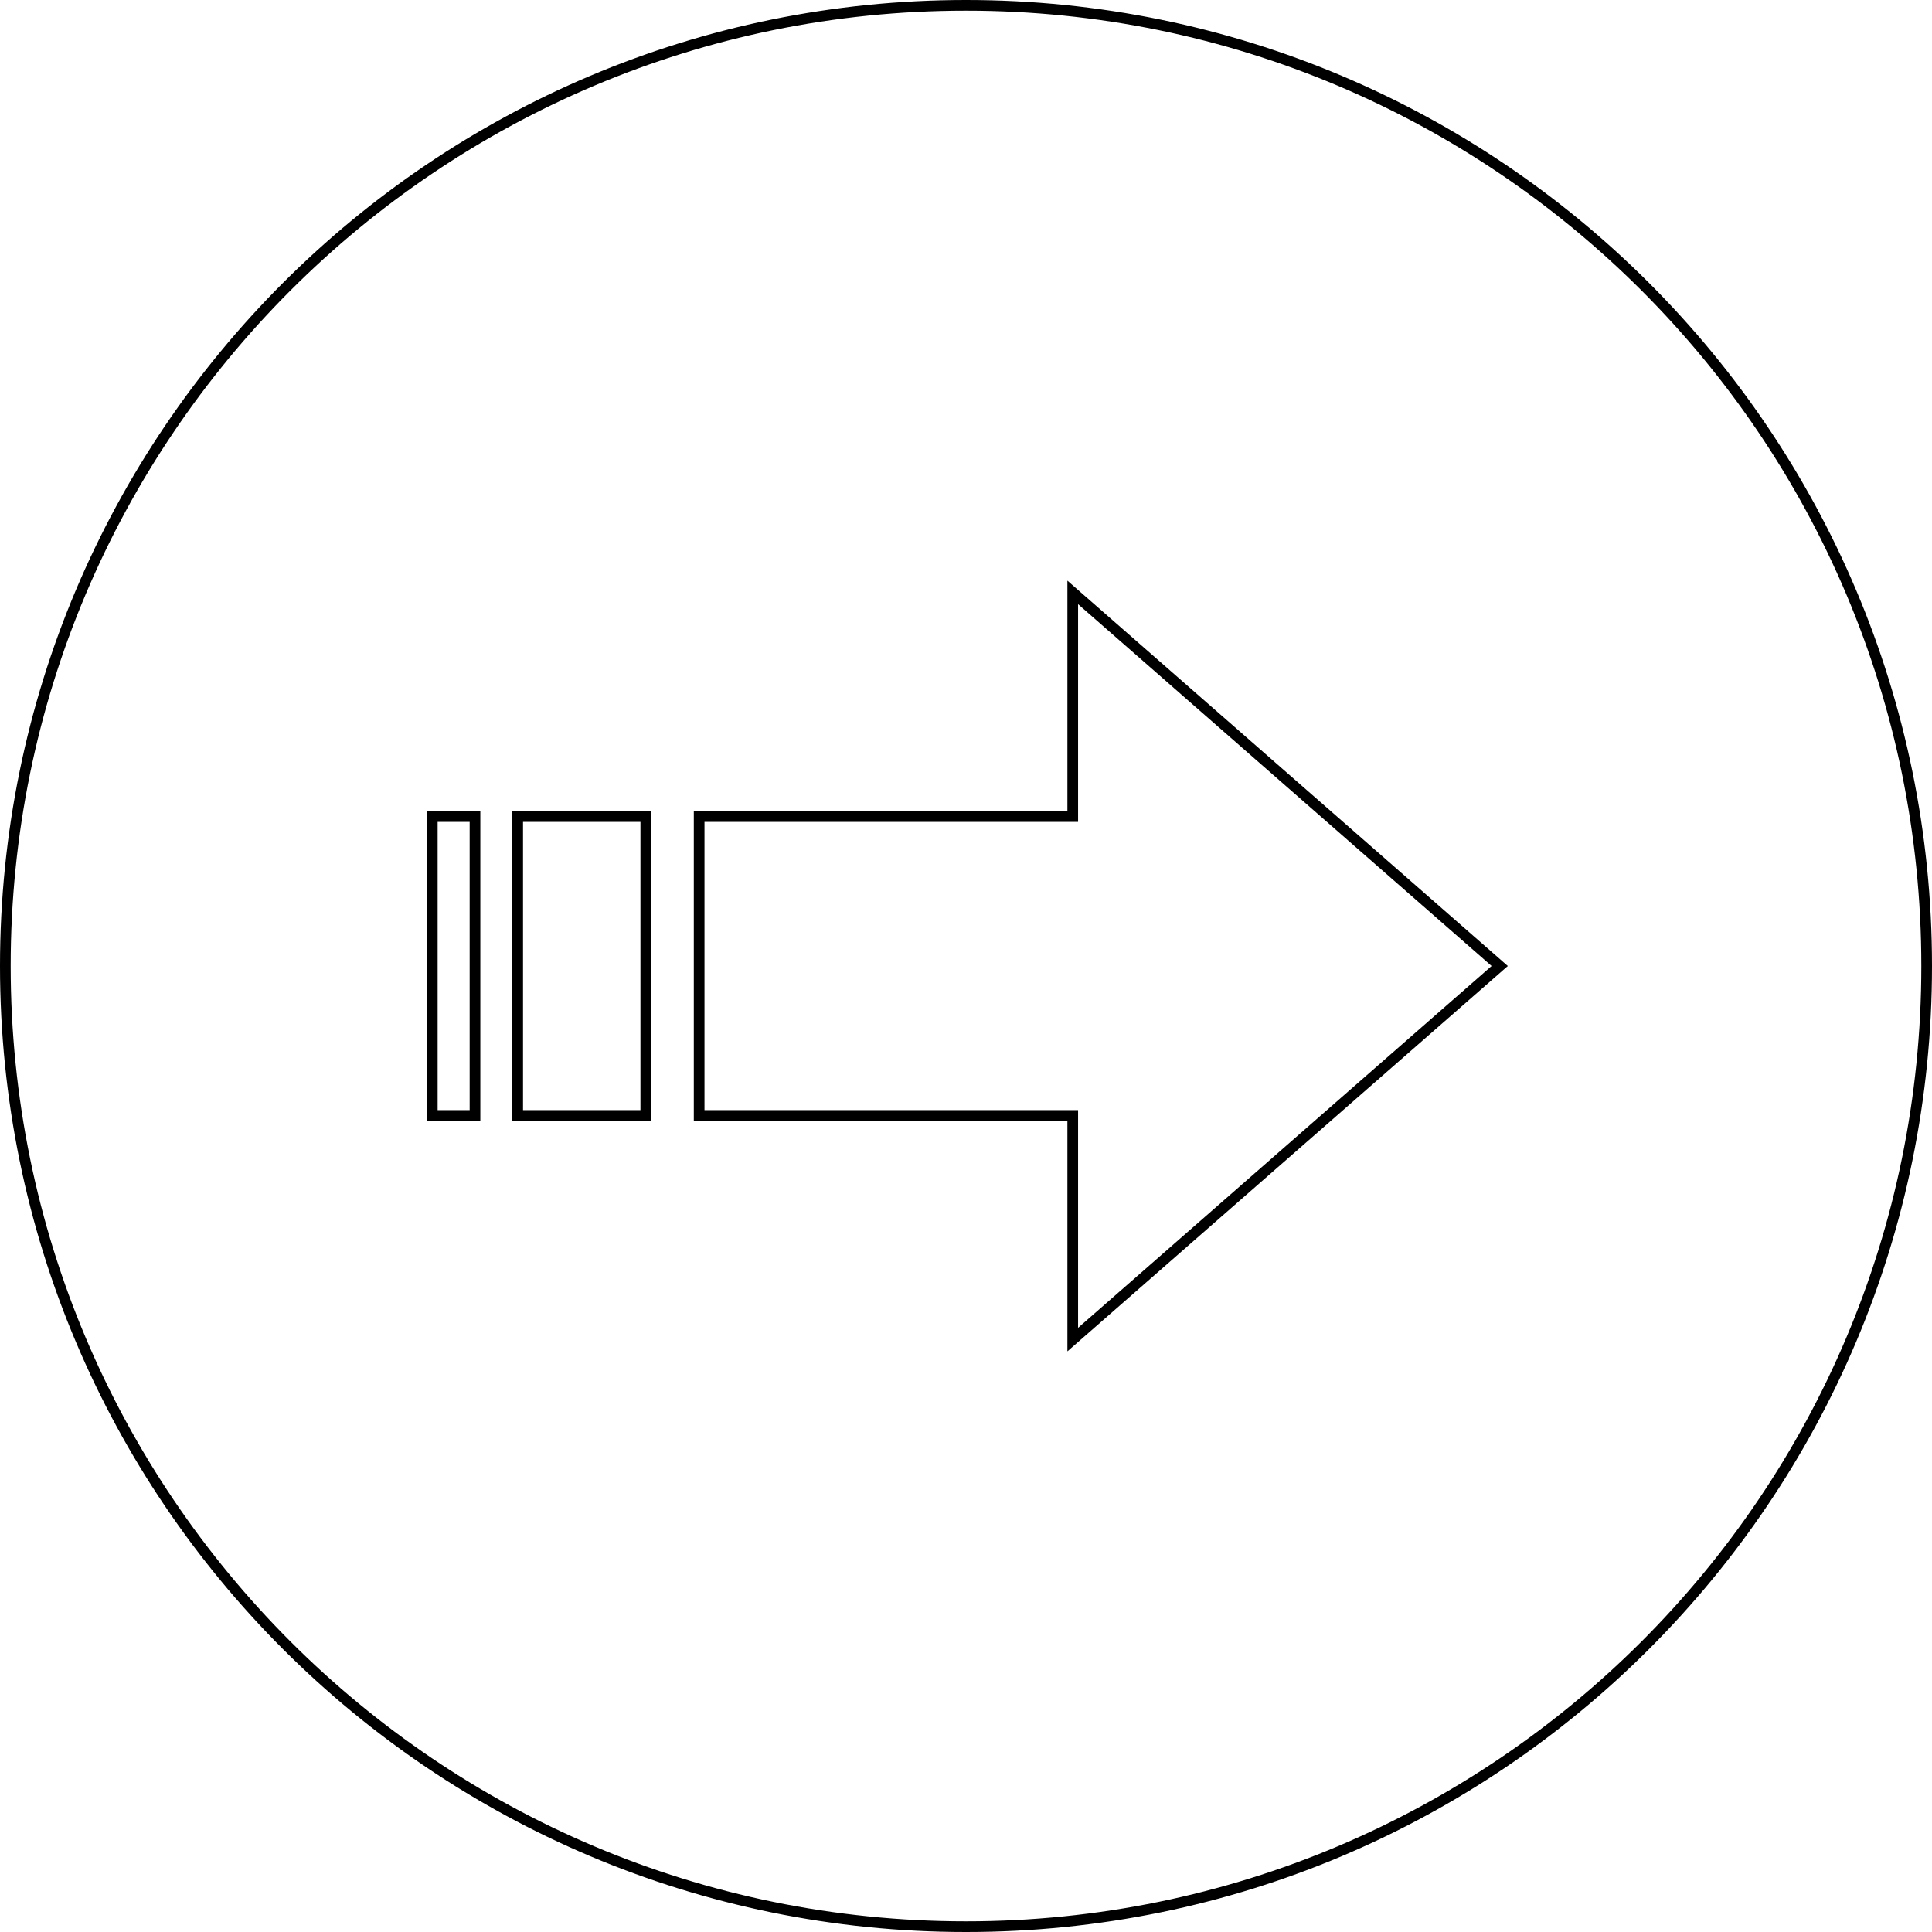
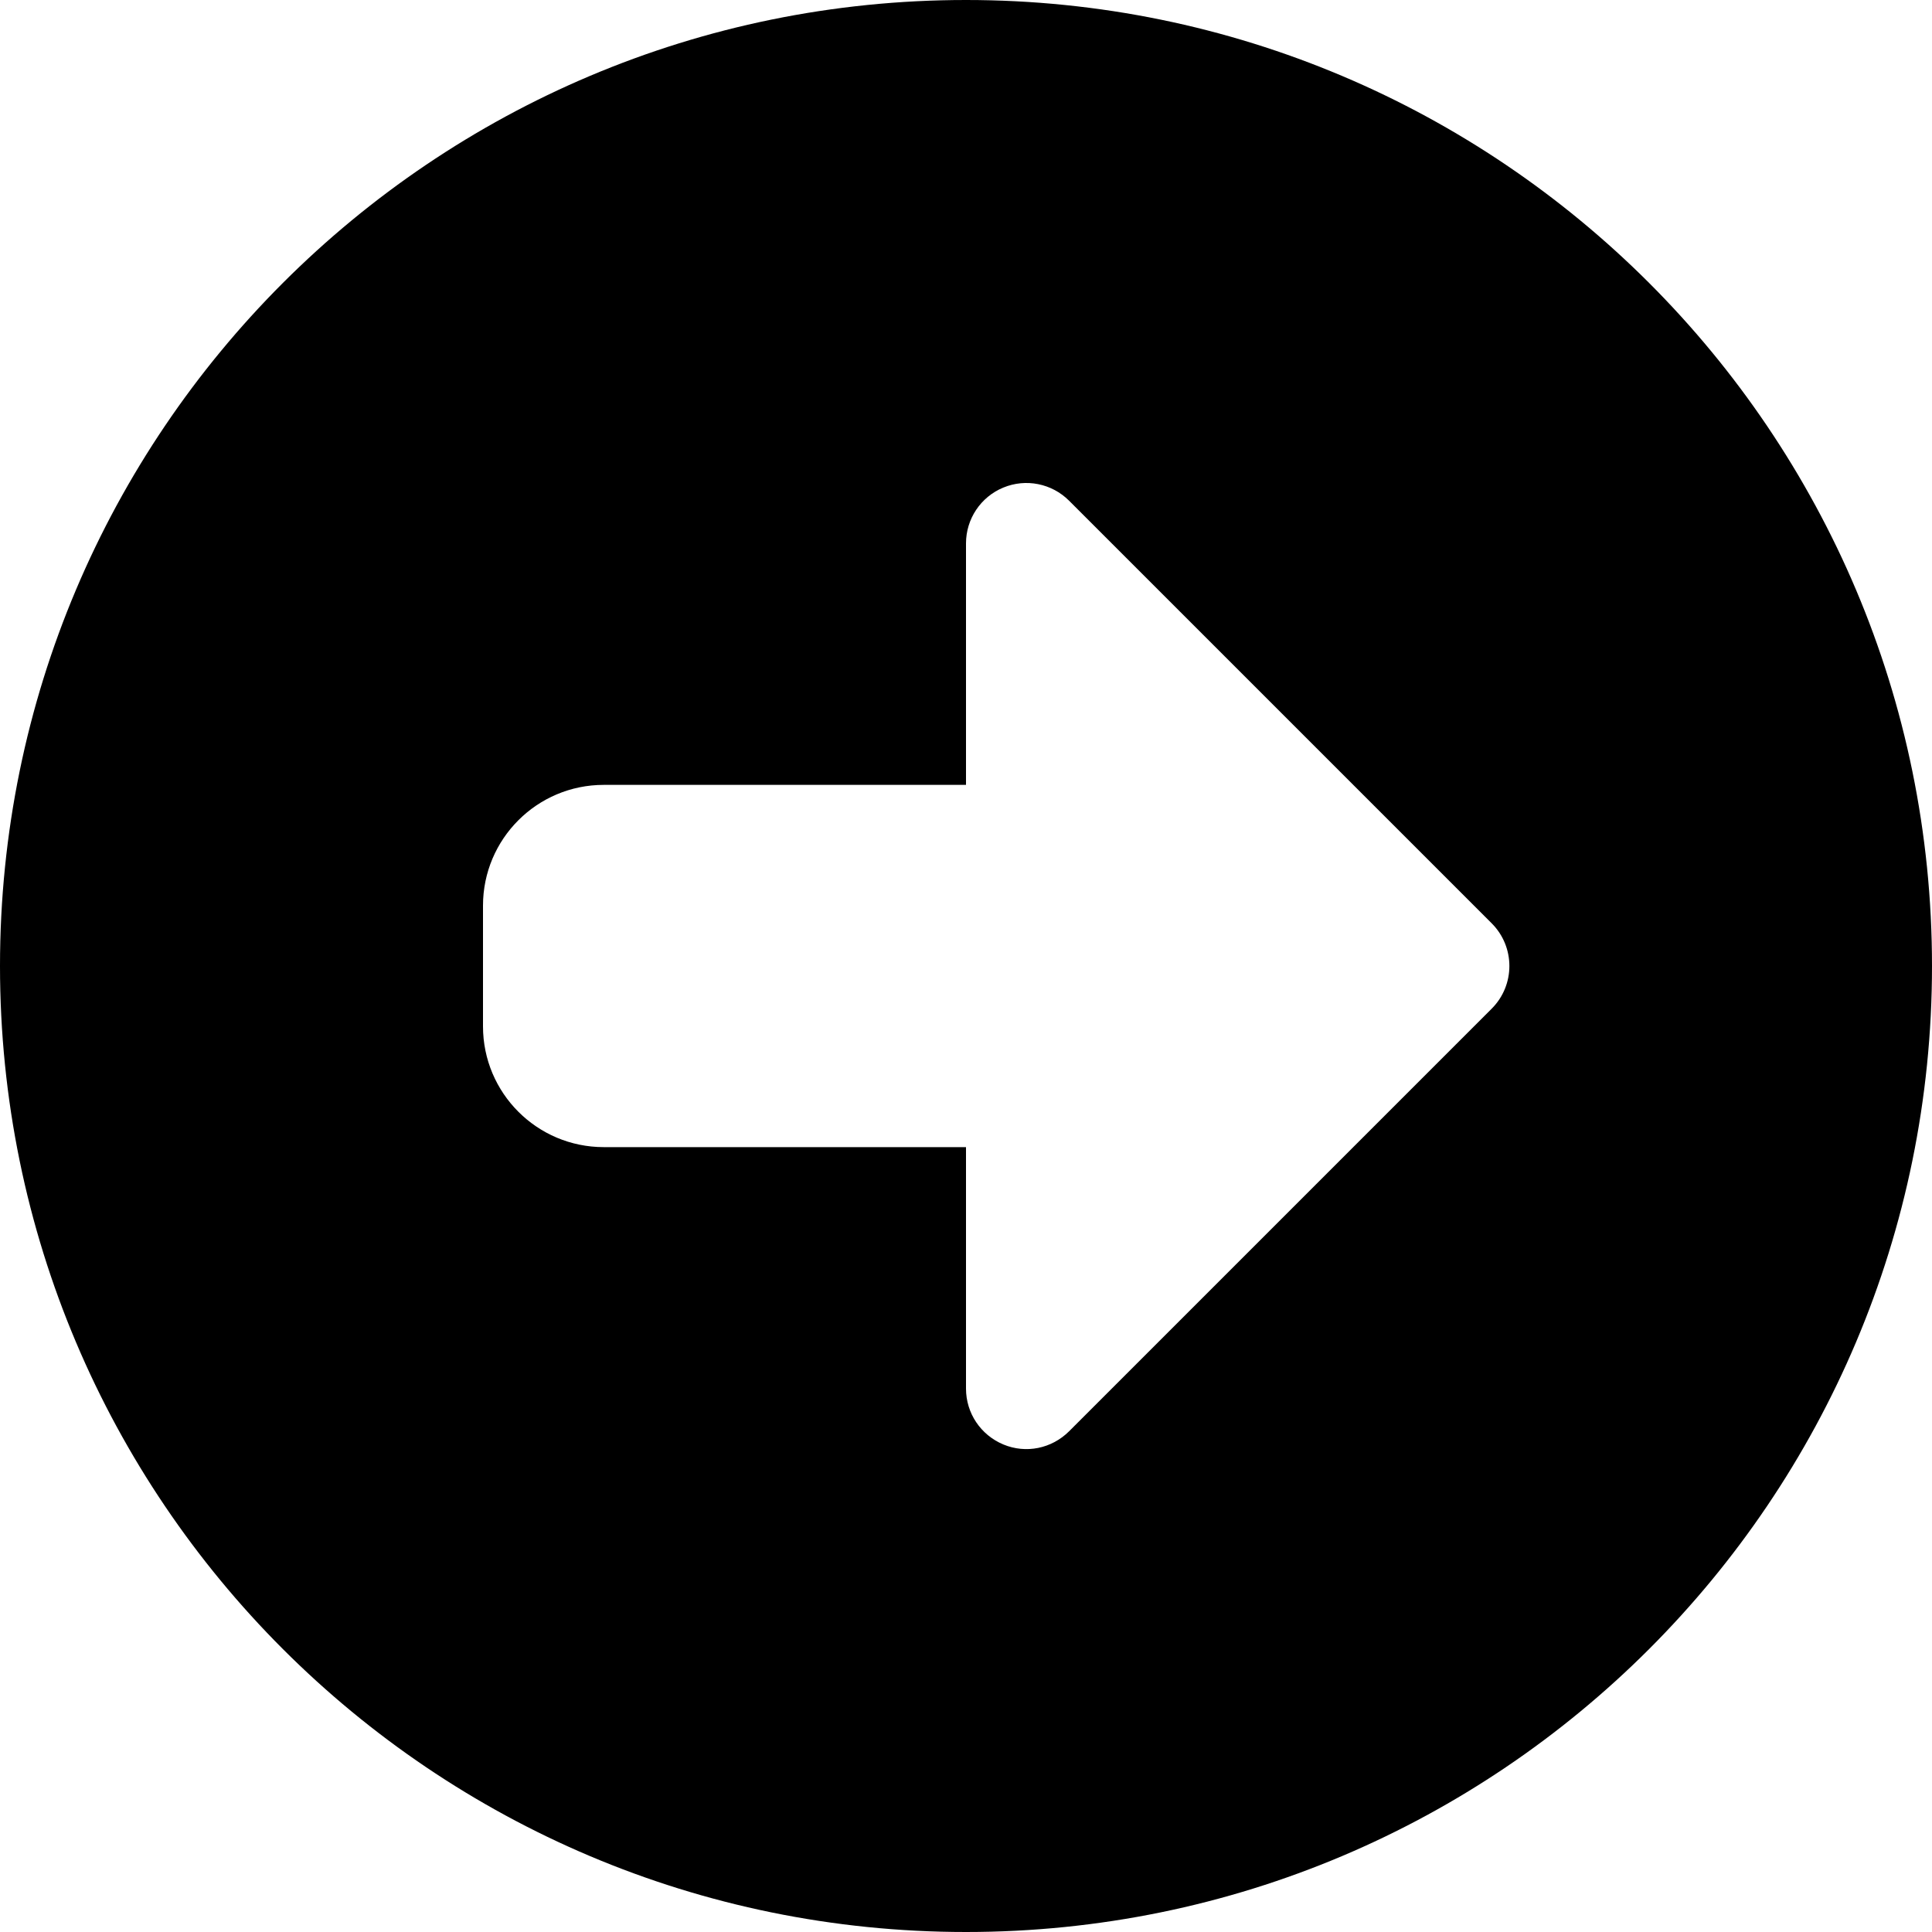
- <svg xmlns="http://www.w3.org/2000/svg" version="1.1" width="181px" height="181px" viewBox="-0.5 -0.5 181 181" content="&lt;mxfile host=&quot;app.diagrams.net&quot; modified=&quot;2022-04-01T08:47:51.566Z&quot; agent=&quot;5.0 (Windows NT 10.0; Win64; x64) AppleWebKit/537.36 (KHTML, like Gecko) Chrome/100.0.49.60 Safari/537.36&quot; etag=&quot;DVDoWTYtzdmaF3UycWEL&quot; version=&quot;17.4.0&quot; type=&quot;device&quot;&gt;&lt;diagram id=&quot;iIE6WmlyRrgsM_0pV-XP&quot; name=&quot;Page-1&quot;&gt;tZTfT4MwEMf/Gh5doMi21zG3maiJhsQ9mko7aFIoKZ2w/fXejfJLNLoHn3b3veNaPt9jjr/O6p2mRfqkGJcOcVnt+HcOId58TuAHlVOjLNygERItmG3qhUicuRVdqx4F4+Wo0SgljSjGYqzynMdmpFGtVTVuOyg5PrWgCZ8IUUzlVN0LZtJGXQZur99zkaTtyZ5rKxltm61QppSpaiD5G8dfa6VME2X1mkuE13Jpntv+UO0upnlu/vLAY/halvnefzmH24e3iLw/vwU3dsoHlUf7wvay5tQSgCkAG5KwSoXhUUFjrFTgN2ipySRkHoS0LBoHDqLmcGh4EFKulVQatFzlOGJ66fYGXBteDyT7EjuuMm70CVpslSwtULtRHeCq98dre9KhN61I7U4k3eweGwSW3BUU/d8pDjh1i+BCwmiZIqxLQqVIcohjoMOBWohUBCzjyhYywRhOxBkFTs7qBL+7WbPqZFYaLQrOVpjidGTkzuYYIr5bPCVXJkZOJPg3j3zyxaNFMPXI/cajxfUWQdp/RJfa4K/I33wC&lt;/diagram&gt;&lt;/mxfile&gt;">
-   <defs />
-   <g>
-     <ellipse cx="90" cy="90" rx="90" ry="90" fill="none" stroke="rgb(0, 0, 0)" pointer-events="all" />
-     <path d="M 65 76 L 100 76 L 100 55 L 140 90 L 100 125 L 100 104 L 65 104 Z M 40 104 L 44 104 L 44 76 L 40 76 Z M 48 104 L 60 104 L 60 76 L 48 76 Z" fill="none" stroke="rgb(0, 0, 0)" stroke-miterlimit="10" pointer-events="all" />
-   </g>
+ <svg xmlns="http://www.w3.org/2000/svg" viewBox="0 0 512 512">
+   <path d="M512 256c0-141.4-114.6-256-256-256S0 114.6 0 256c0 141.4 114.6 256 256 256S512 397.4 512 256zM265.9 382.8C259.9 380.3 256 374.5 256 368v-64H160c-17.67 0-32-14.33-32-32v-32c0-17.67 14.33-32 32-32h96v-64c0-6.469 3.891-12.31 9.875-14.78c5.984-2.484 12.86-1.109 17.44 3.469l112 112c6.248 6.248 6.248 16.38 0 22.62l-112 112C278.7 383.9 271.9 385.3 265.9 382.8z" />
</svg>
